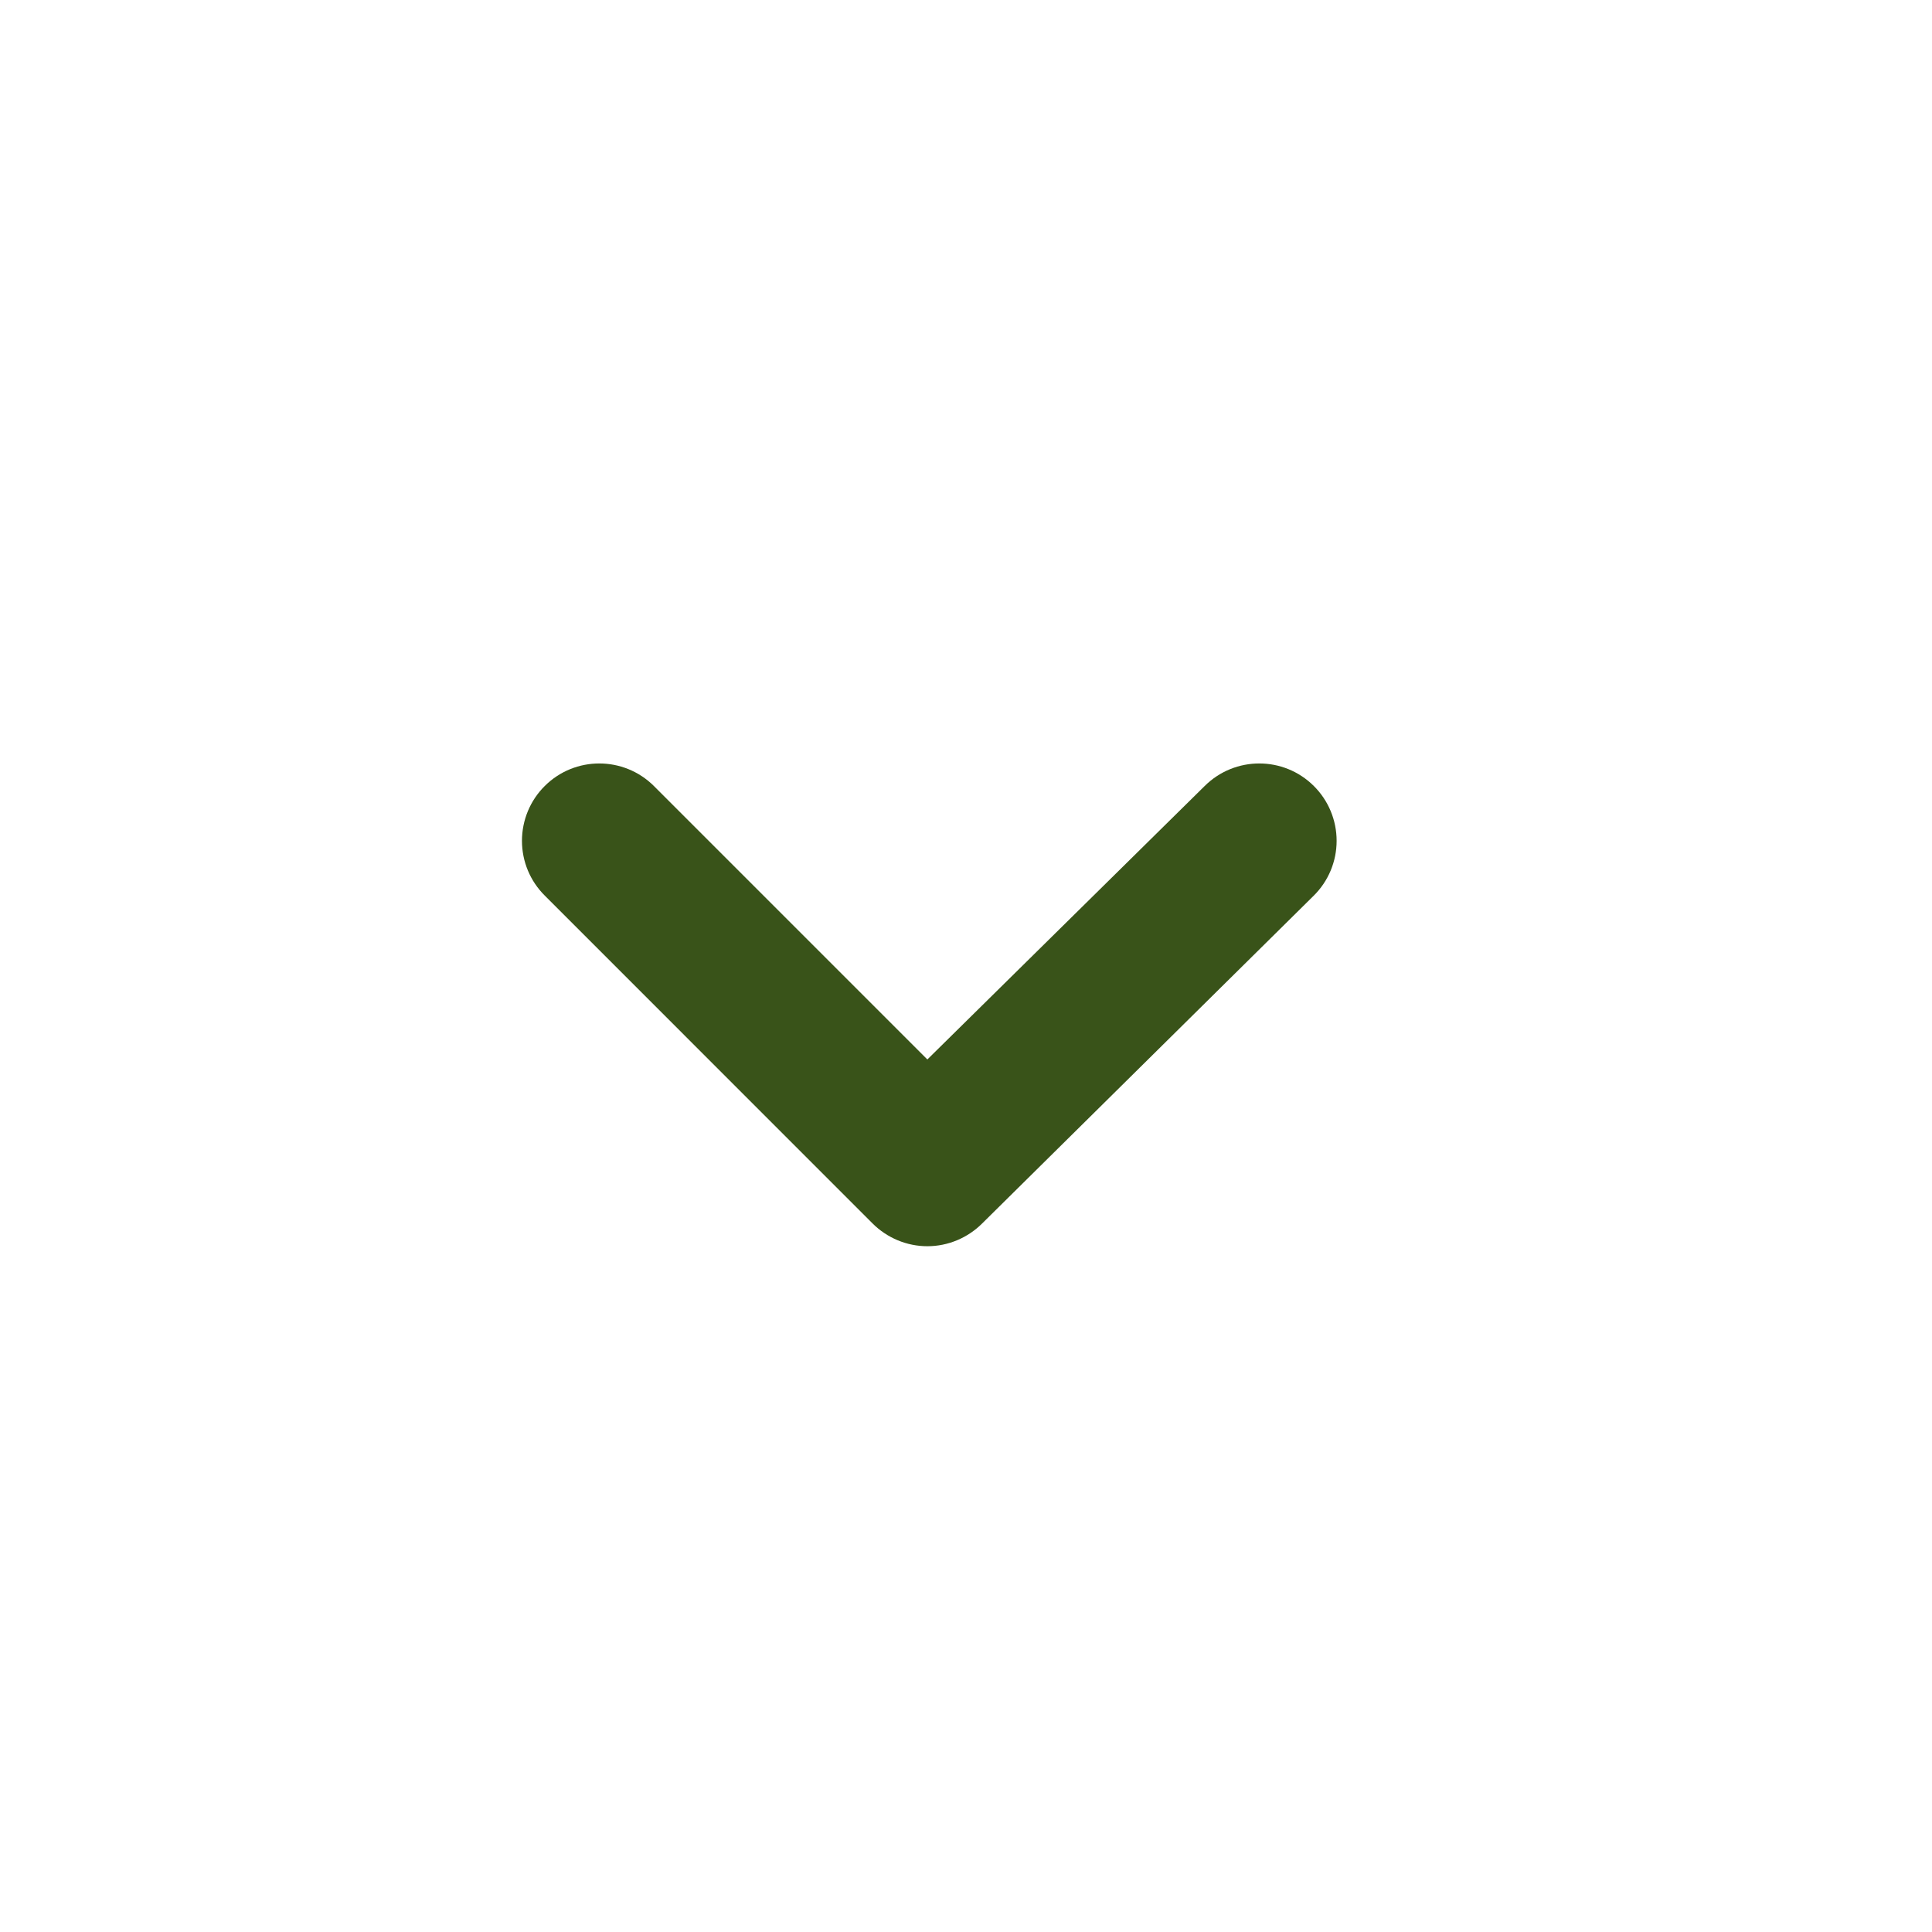
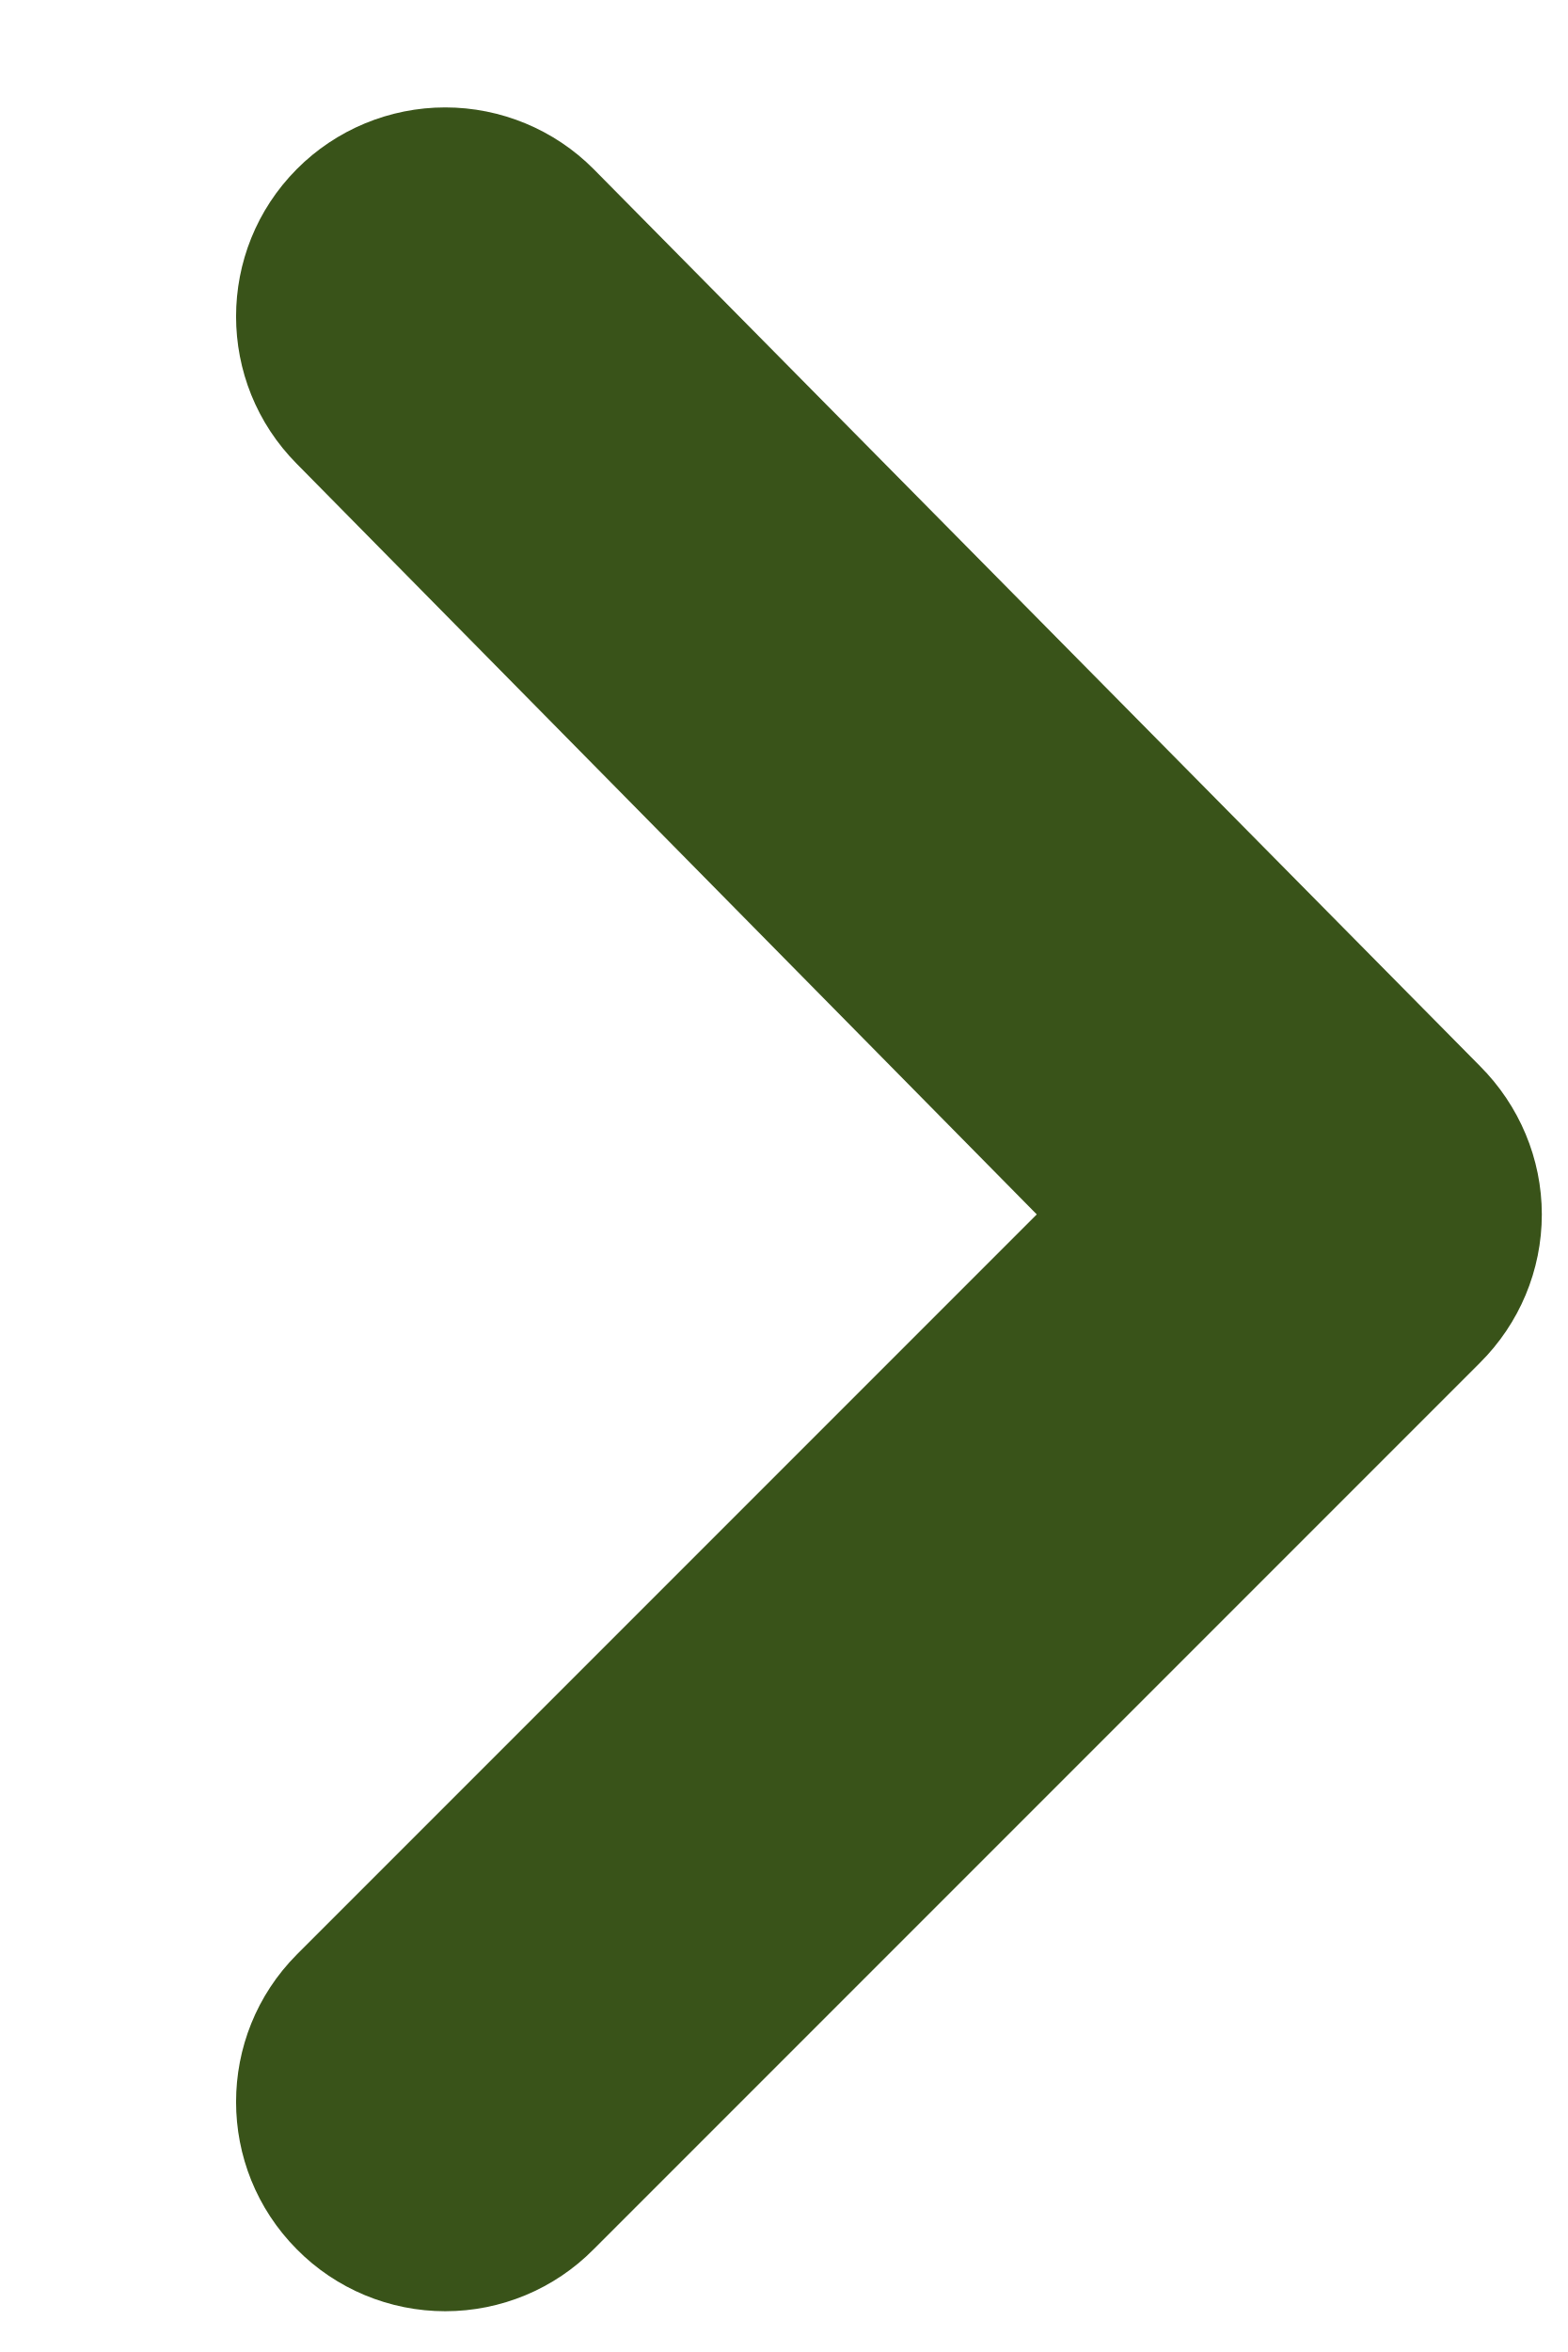
- <svg xmlns="http://www.w3.org/2000/svg" width="24" height="24" viewBox="0 0 24 24" fill="none">
-   <path fill-rule="evenodd" clip-rule="evenodd" d="M16.32 9.763C15.946 9.391 15.341 9.391 14.966 9.763L11.52 13.161L8.122 9.763C7.747 9.391 7.142 9.391 6.768 9.763C6.586 9.943 6.484 10.189 6.484 10.445C6.484 10.701 6.586 10.946 6.768 11.126L10.838 15.197C11.019 15.378 11.264 15.481 11.52 15.481C11.776 15.481 12.021 15.378 12.202 15.197L16.32 11.126C16.502 10.946 16.604 10.701 16.604 10.445C16.604 10.189 16.502 9.943 16.32 9.763Z" fill="#395319" />
+ <svg xmlns="http://www.w3.org/2000/svg" width="6" height="9" viewBox="0 0 6 9" fill="none">
+   <path fill-rule="evenodd" clip-rule="evenodd" d="M1.136 0.647C0.826 0.959 0.826 1.463 1.136 1.775L3.968 4.647L1.136 7.479C0.826 7.791 0.826 8.295 1.136 8.607C1.286 8.759 1.491 8.844 1.704 8.844C1.917 8.844 2.122 8.759 2.272 8.607L5.664 5.215C5.815 5.065 5.901 4.861 5.901 4.647C5.901 4.434 5.815 4.23 5.664 4.079L2.272 0.647C2.122 0.496 1.917 0.411 1.704 0.411C1.491 0.411 1.286 0.496 1.136 0.647Z" fill="#395319" />
</svg>
